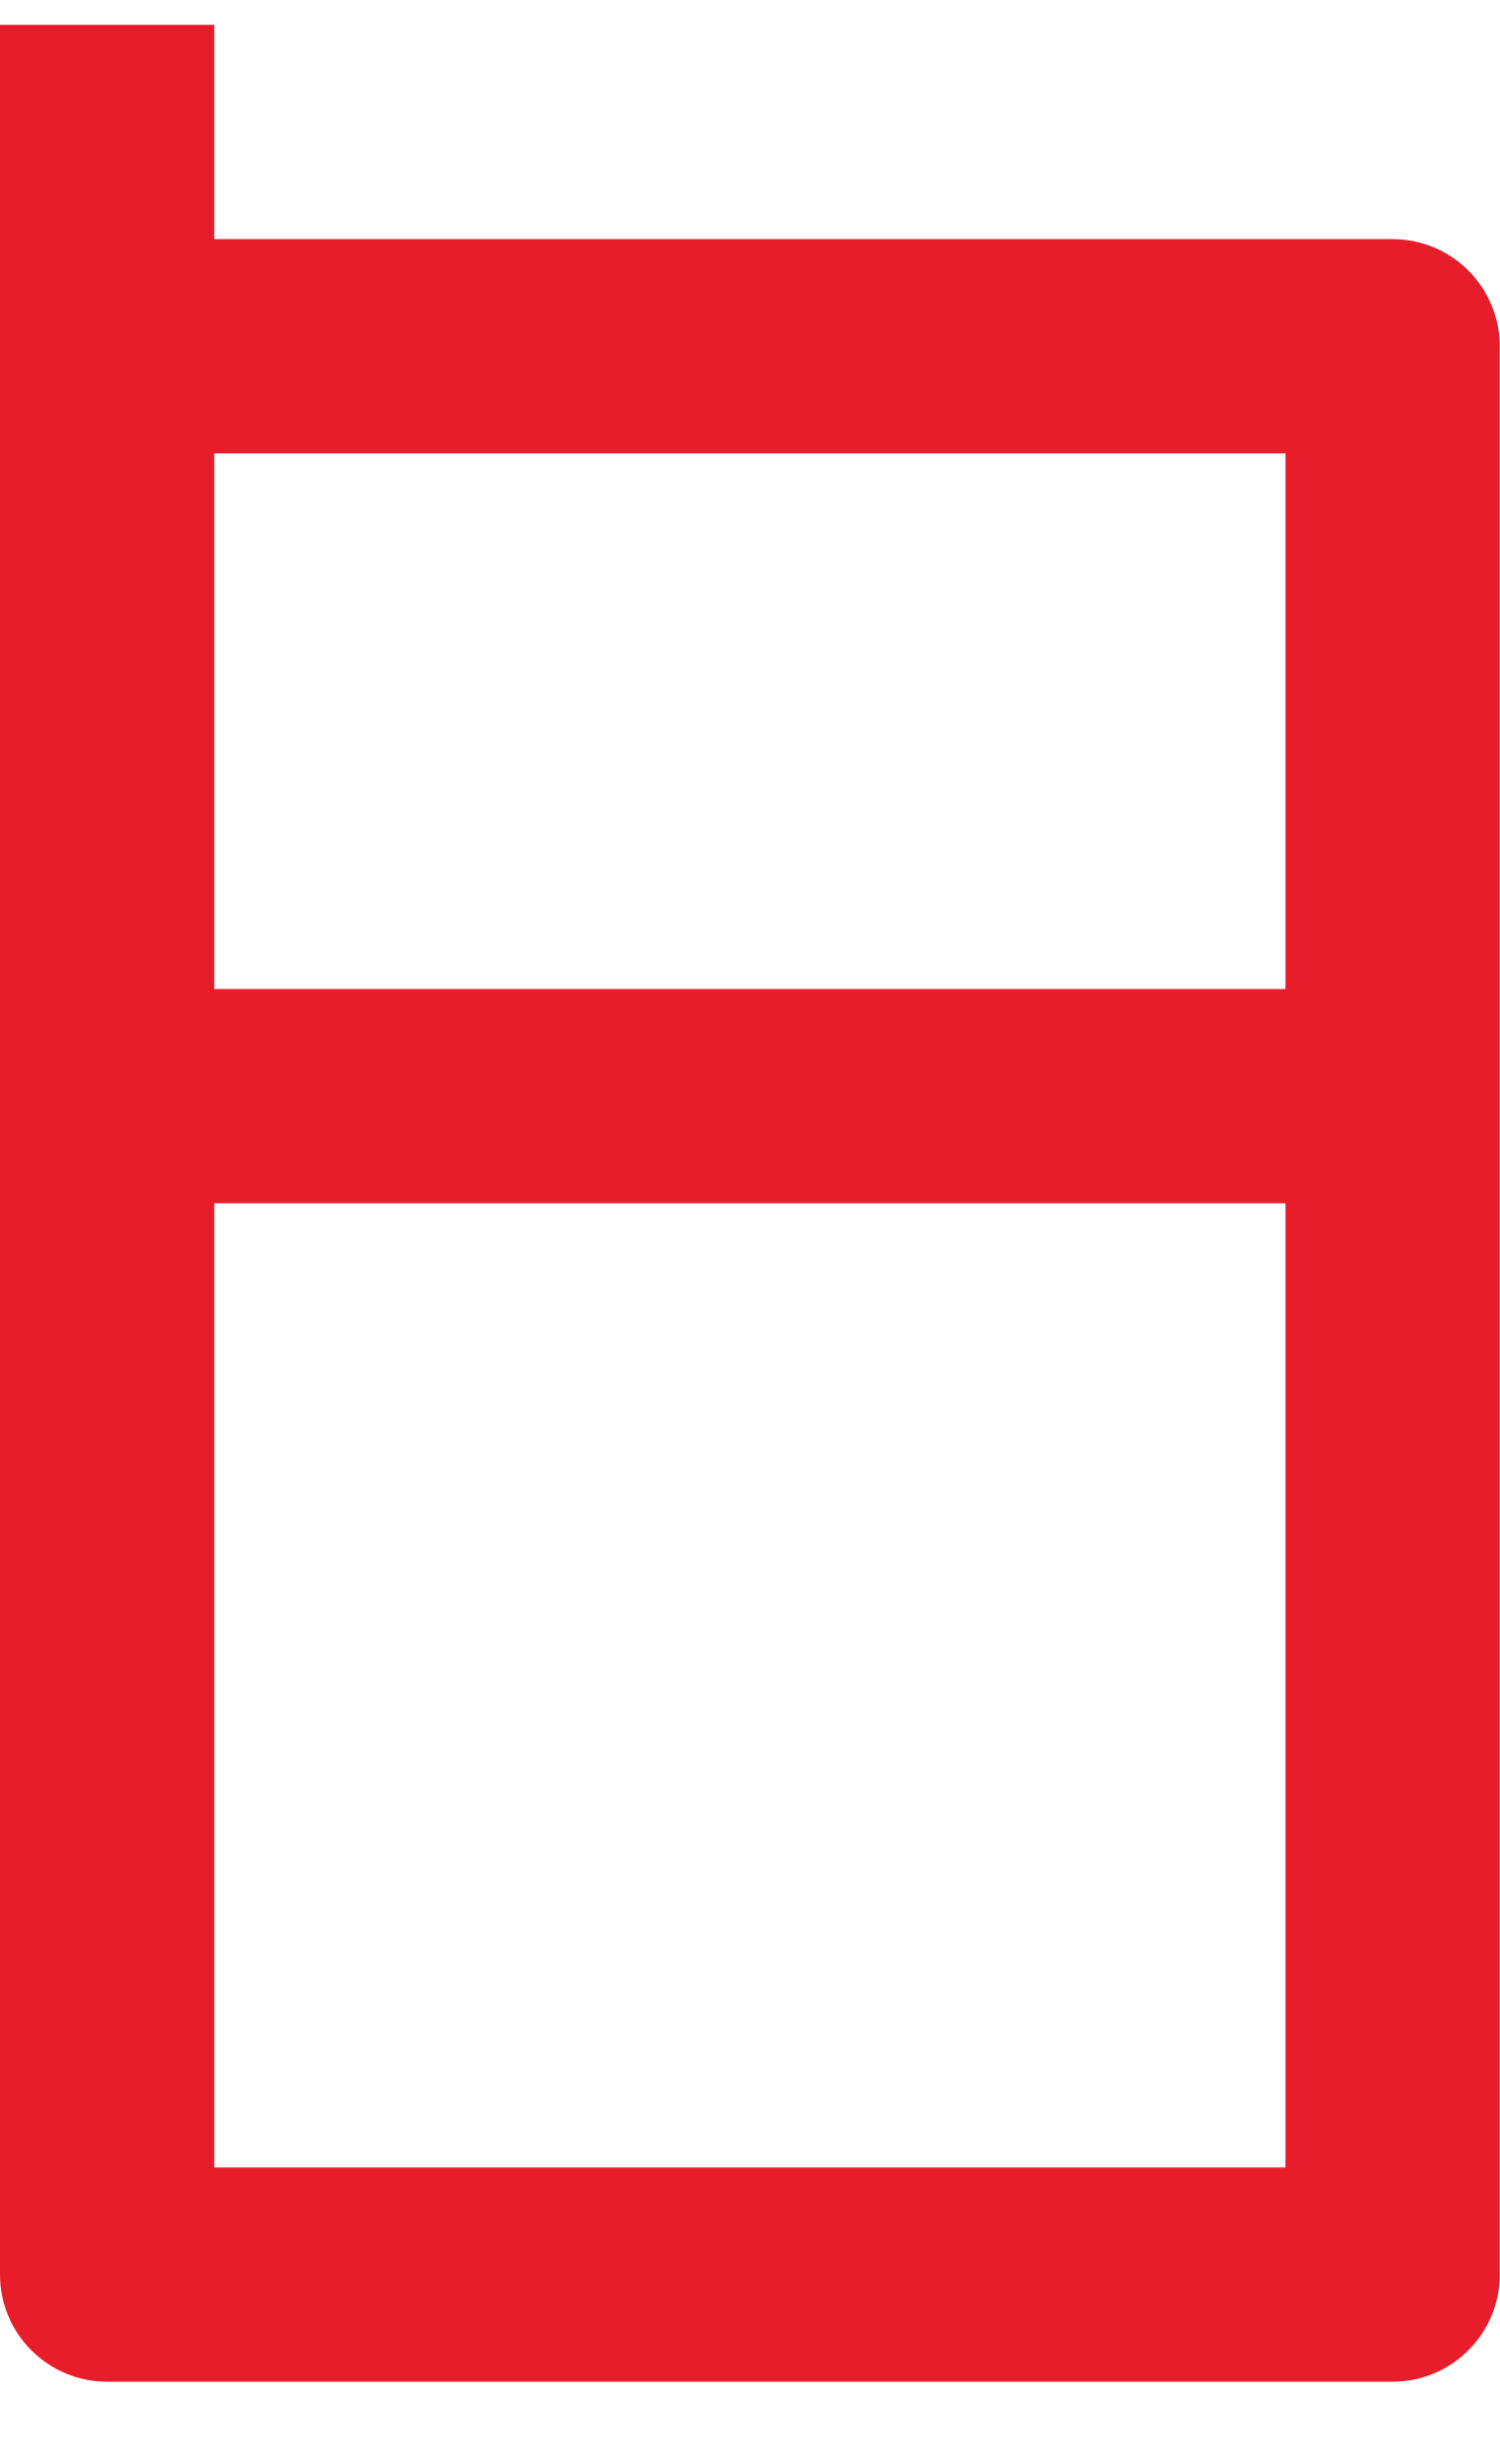
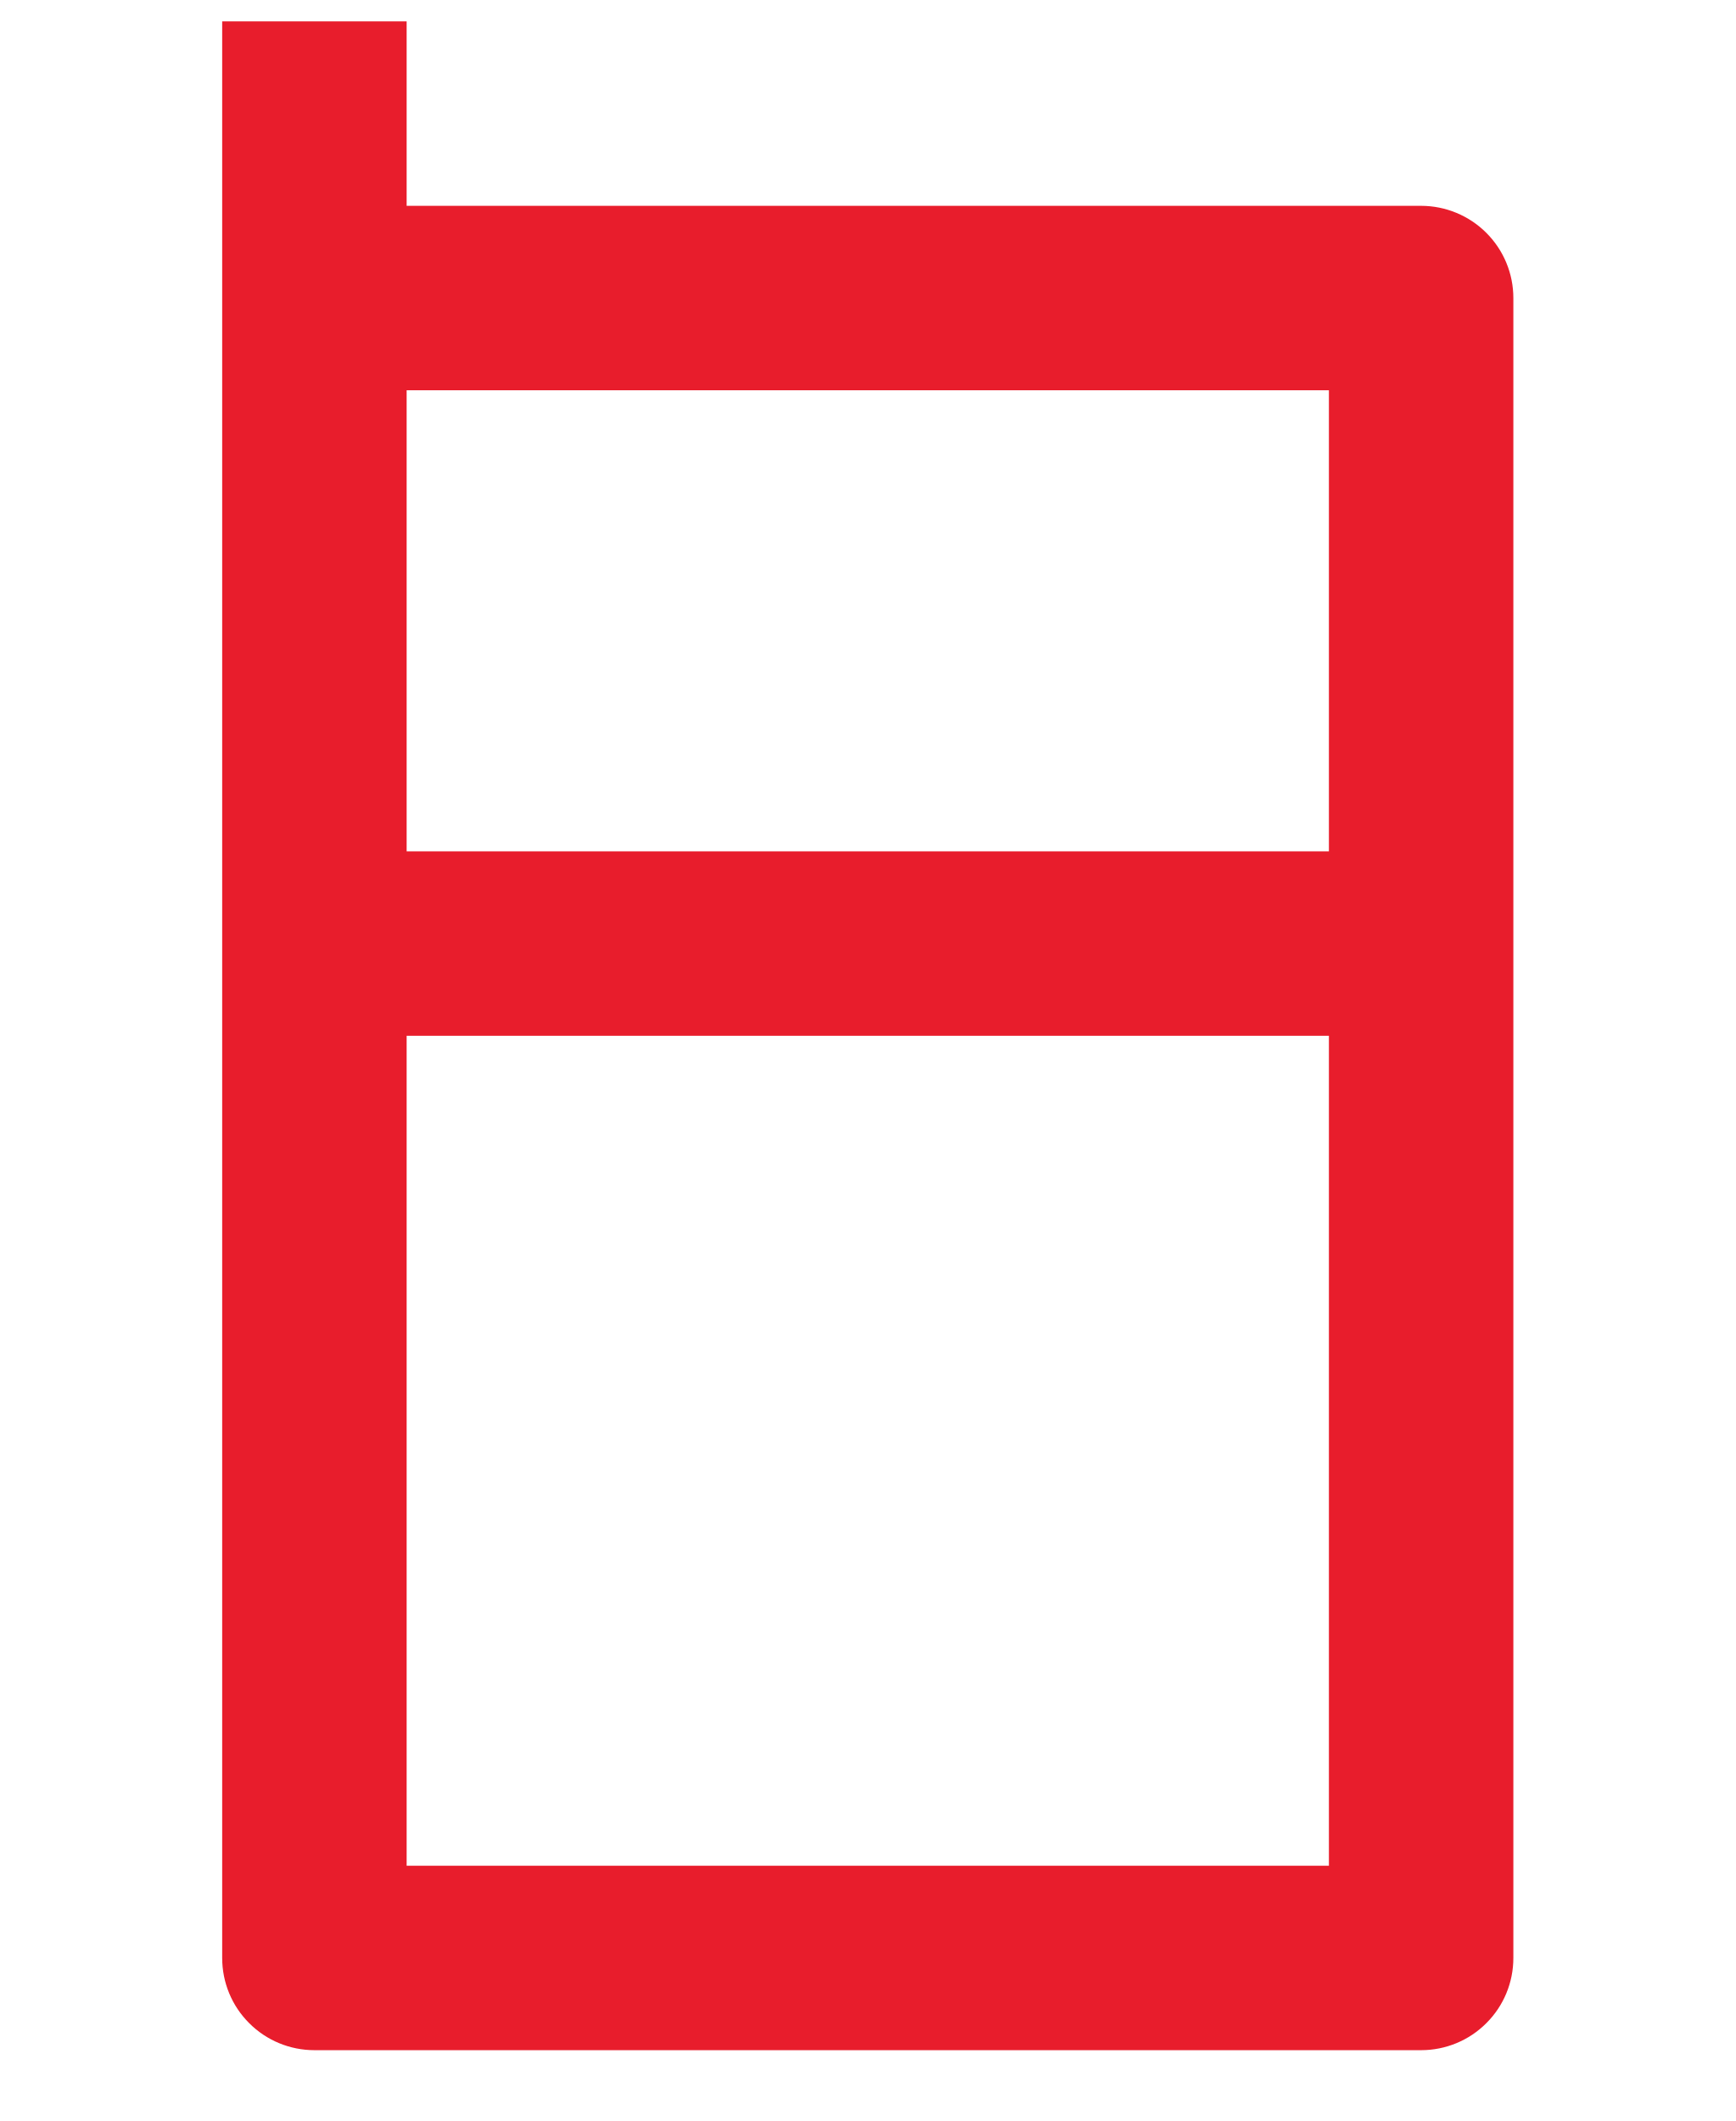
- <svg xmlns="http://www.w3.org/2000/svg" width="14" height="23" viewBox="0 0 14 23" fill="none">
+ <svg xmlns="http://www.w3.org/2000/svg" width="18" height="22" viewBox="0 0 14 23" fill="none">
  <path d="M2 2.232H13C13.265 2.232 13.52 2.338 13.707 2.525C13.895 2.713 14 2.967 14 3.232V21.232C14 21.498 13.895 21.752 13.707 21.939C13.52 22.127 13.265 22.232 13 22.232H1C0.735 22.232 0.48 22.127 0.293 21.939C0.105 21.752 0 21.498 0 21.232V0.232H2V2.232ZM2 9.232H12V4.232H2V9.232ZM2 11.232V20.232H12V11.232H2Z" fill="#E81D2C" />
</svg>
